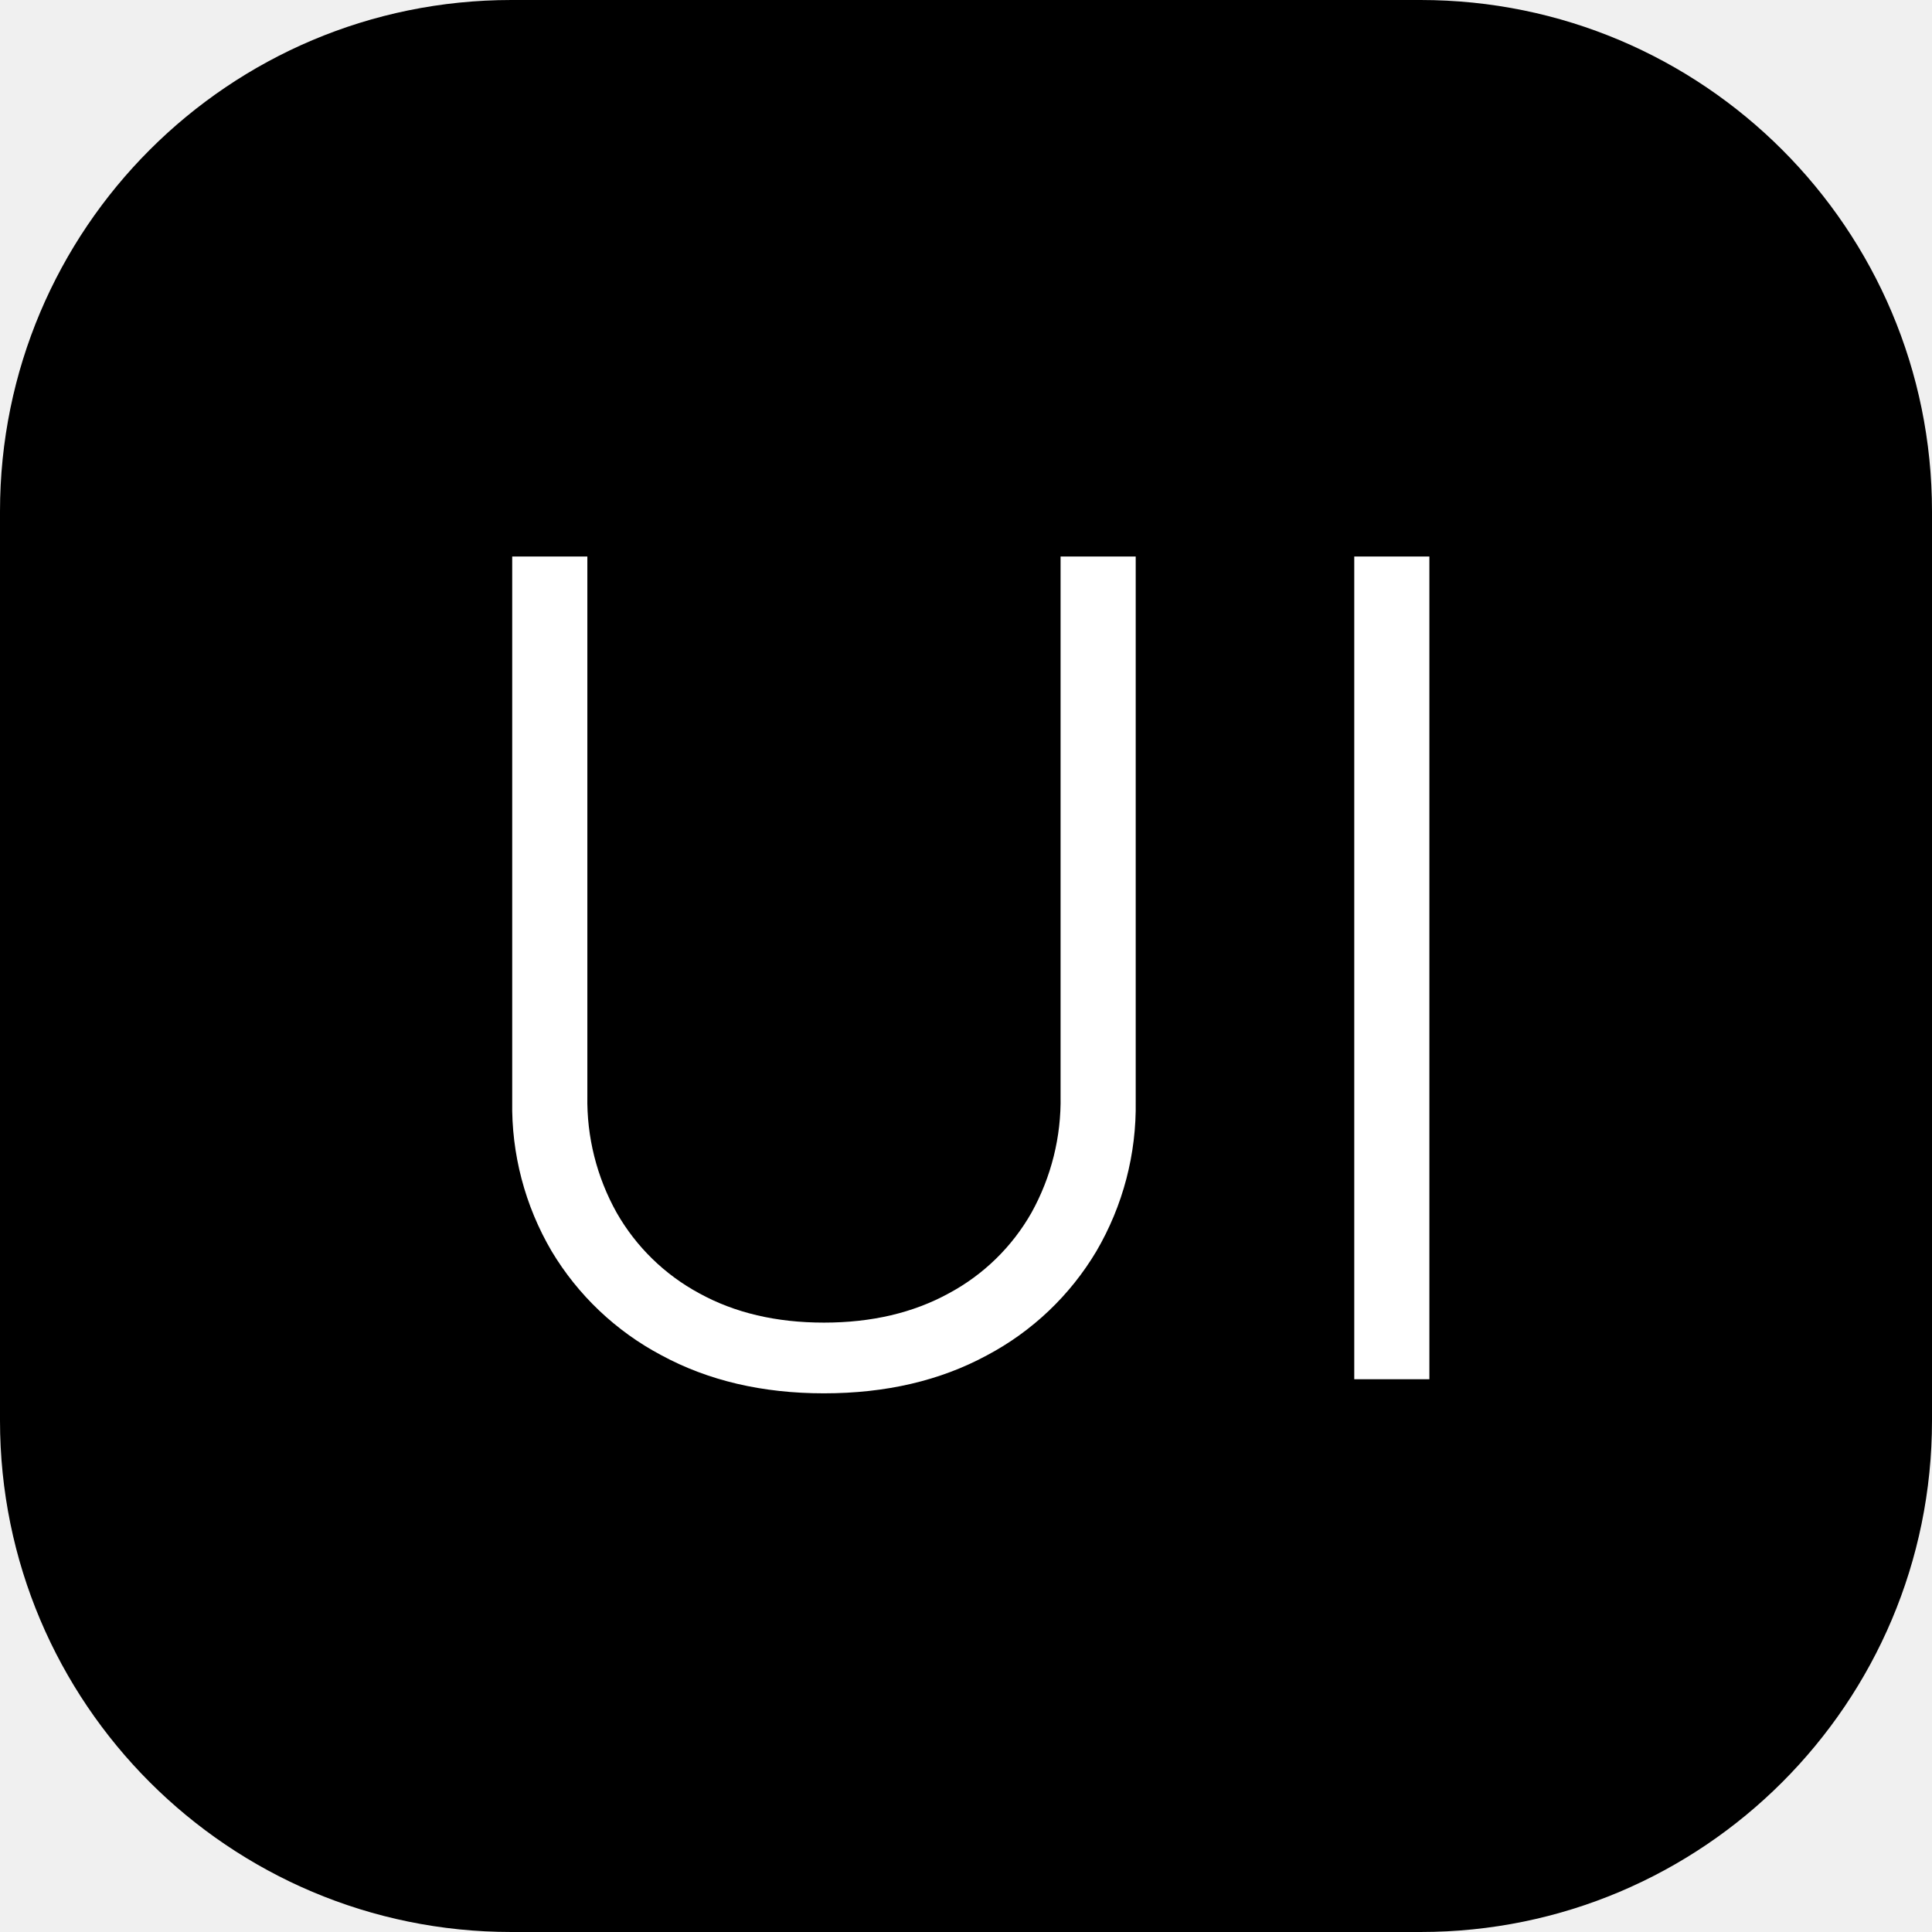
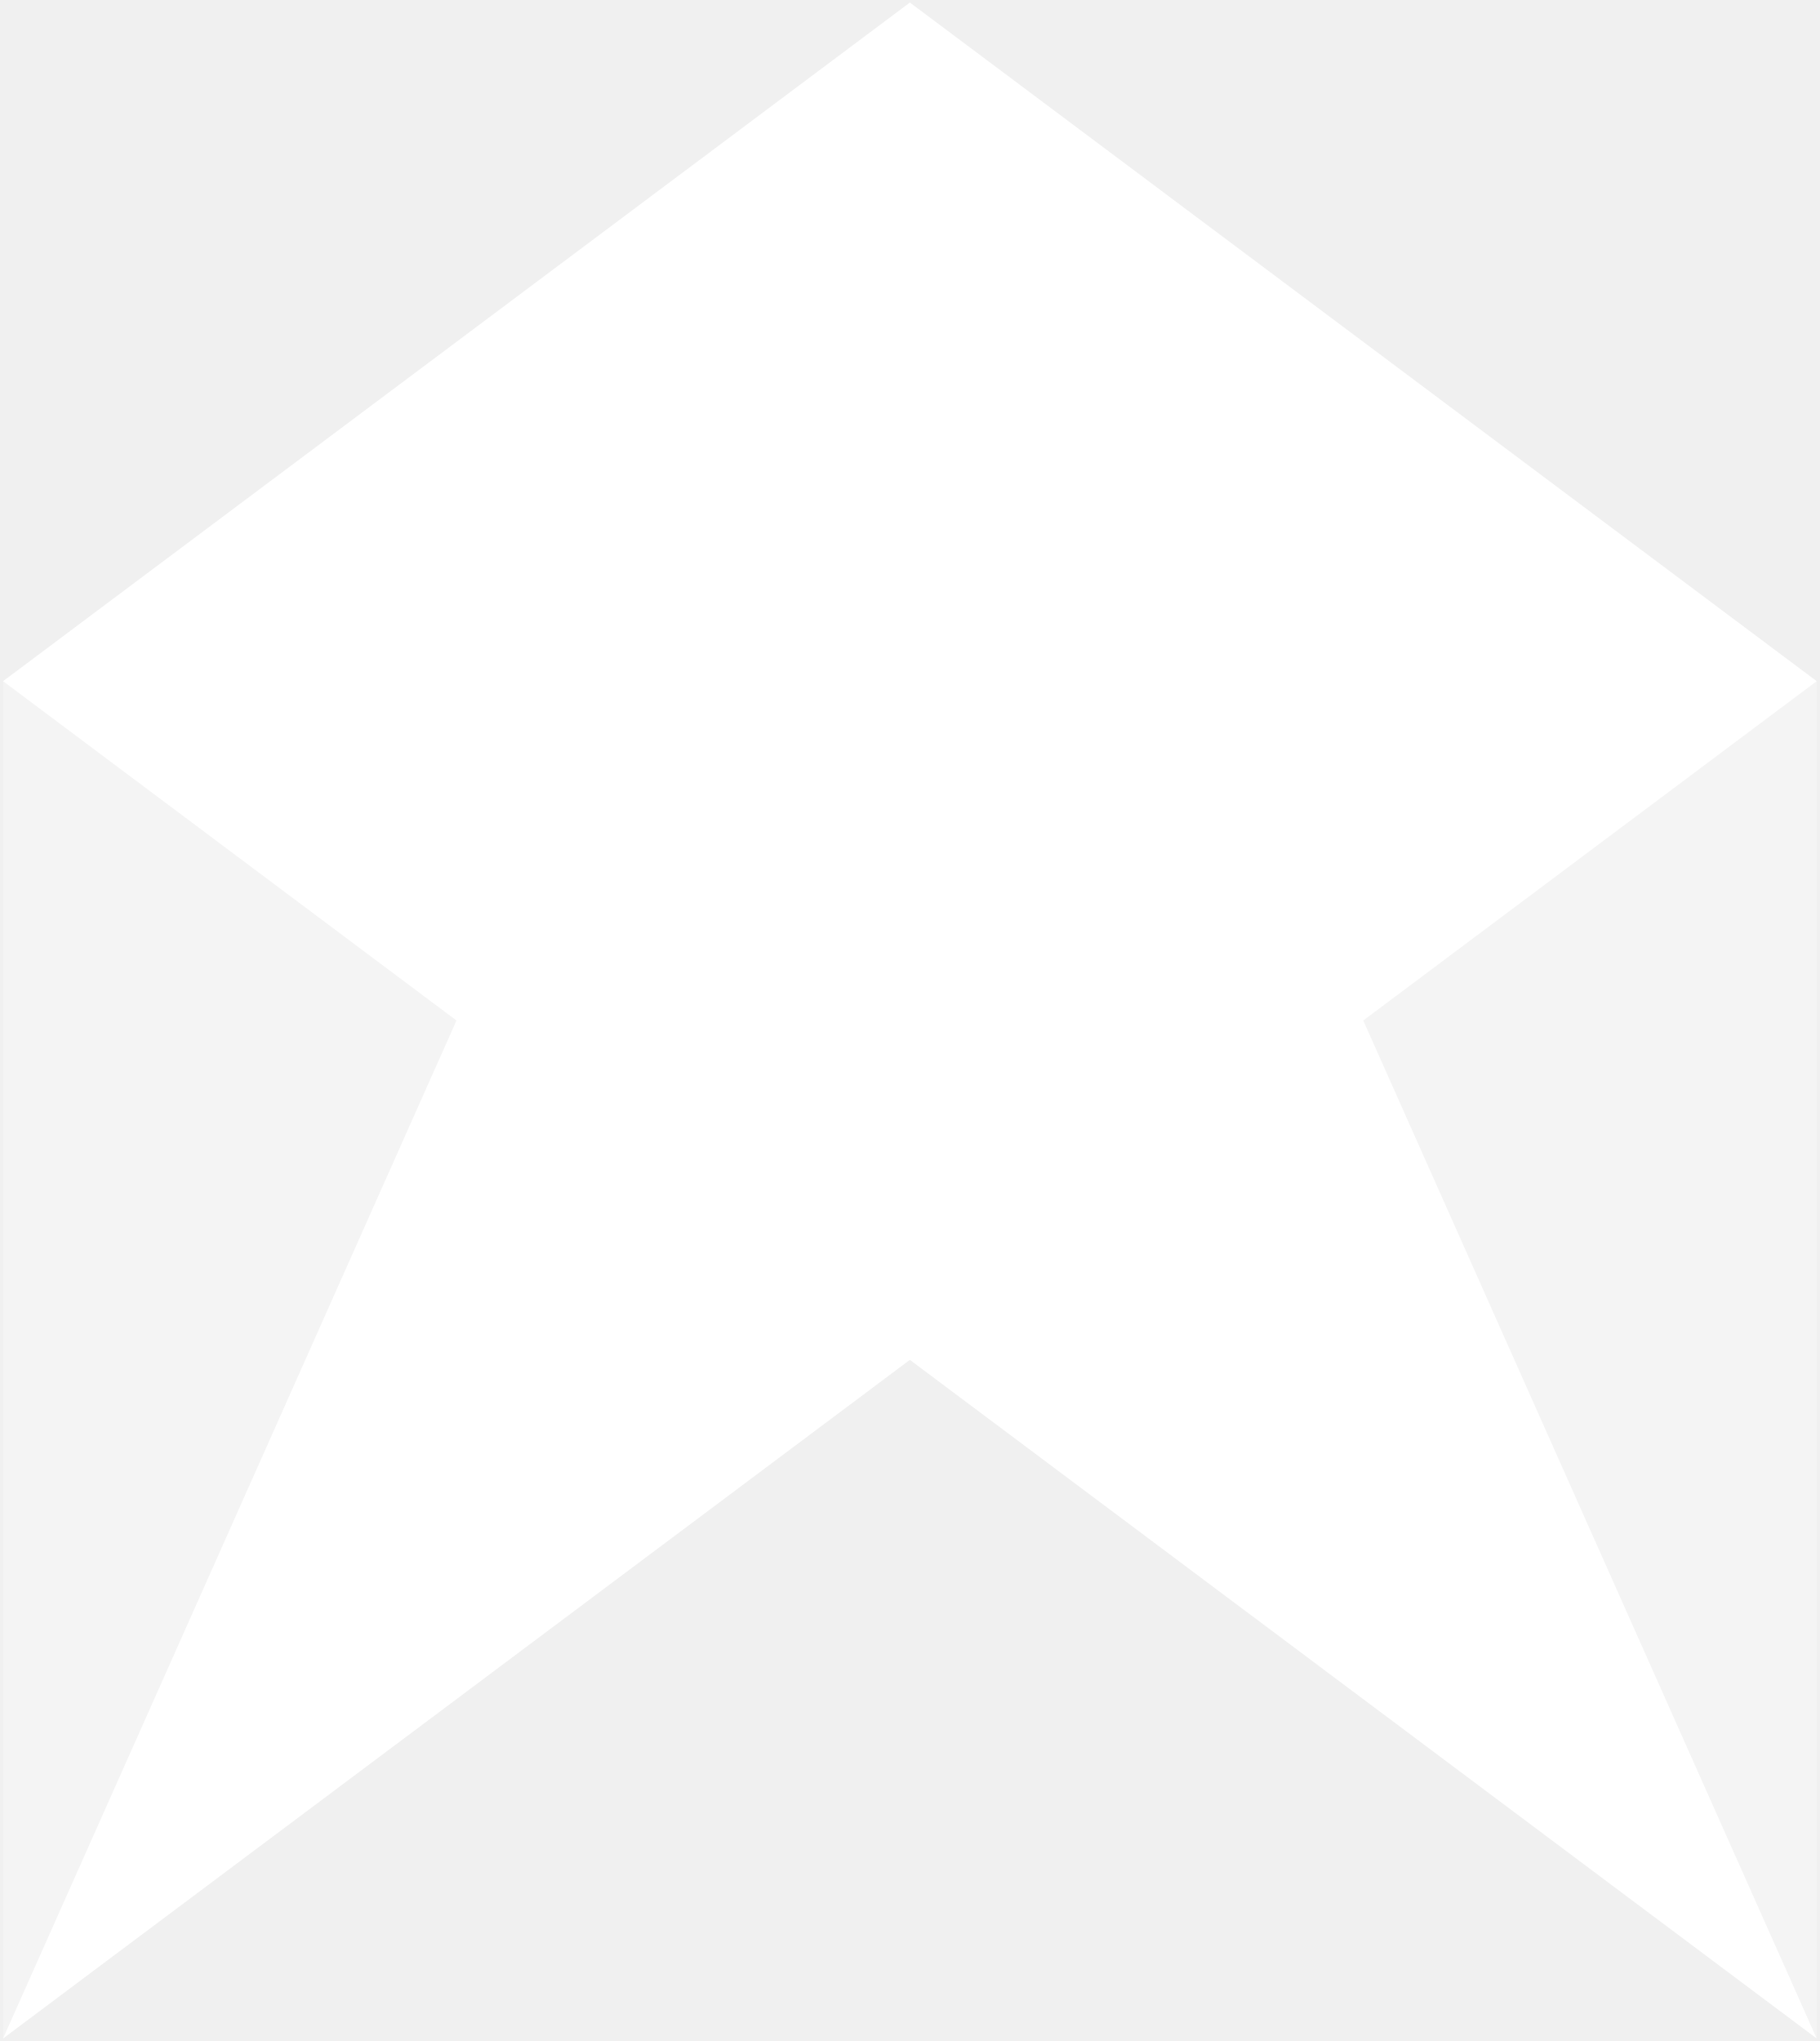
- <svg xmlns="http://www.w3.org/2000/svg" width="374" height="374" viewBox="0 0 374 374">
-   <g id="Group_1" data-name="Group 1" transform="translate(-773 -353)">
-     <rect id="Rectangle_1" data-name="Rectangle 1" width="374" height="374" rx="99" transform="translate(773 353)" />
-     <path id="Path_2" data-name="Path 2" d="M127.309-159.273h14.543V-53.817a55.656,55.656,0,0,1-7.621,29.047A54.131,54.131,0,0,1,113.039-4.627Q99.468,2.722,81.5,2.722q-17.887,0-31.5-7.388A54.429,54.429,0,0,1,28.775-24.809a55.451,55.451,0,0,1-7.621-29.008V-159.273H35.7V-54.828a44.65,44.65,0,0,0,5.677,22.592A40.568,40.568,0,0,0,57.355-16.643q10.3,5.677,24.148,5.677t24.186-5.677a40.232,40.232,0,0,0,15.982-15.593,44.893,44.893,0,0,0,5.638-22.592Zm71.393,0V0H184.159V-159.273Z" transform="translate(851 620)" fill="#fff" />
+ <svg xmlns="http://www.w3.org/2000/svg" width="230px" height="258px" viewBox="0 0 230 258" version="1.1">
+   <g id="Launch" stroke="none" stroke-width="1" fill="none" fill-rule="evenodd">
+     <g id="ios-large" transform="translate(-506, -306)" fill="#FFFFFF">
+       <g id="logo" transform="translate(506, 306)">
+         <g id="Glyph" transform="translate(115, 129) rotate(-180) translate(-115, -129) translate(0.390625, 0.328125)">
+           <polygon id="Head-Base" fill-opacity="0.3" points="0 0 114.609 85.781 229.219 0 229.219 171.562 114.609 257.344 0 171.562" />
+           <polygon id="Jowl" style="mix-blend-mode: overlay;" points="0 171.562 114.609 85.781 229.219 171.562 114.609 257.344" />
+           <polygon id="Ears/Nose" style="mix-blend-mode: overlay;" points="0 0 114.609 257.344 229.219 0 114.609 85.781" />
+         </g>
+       </g>
+     </g>
  </g>
</svg>
